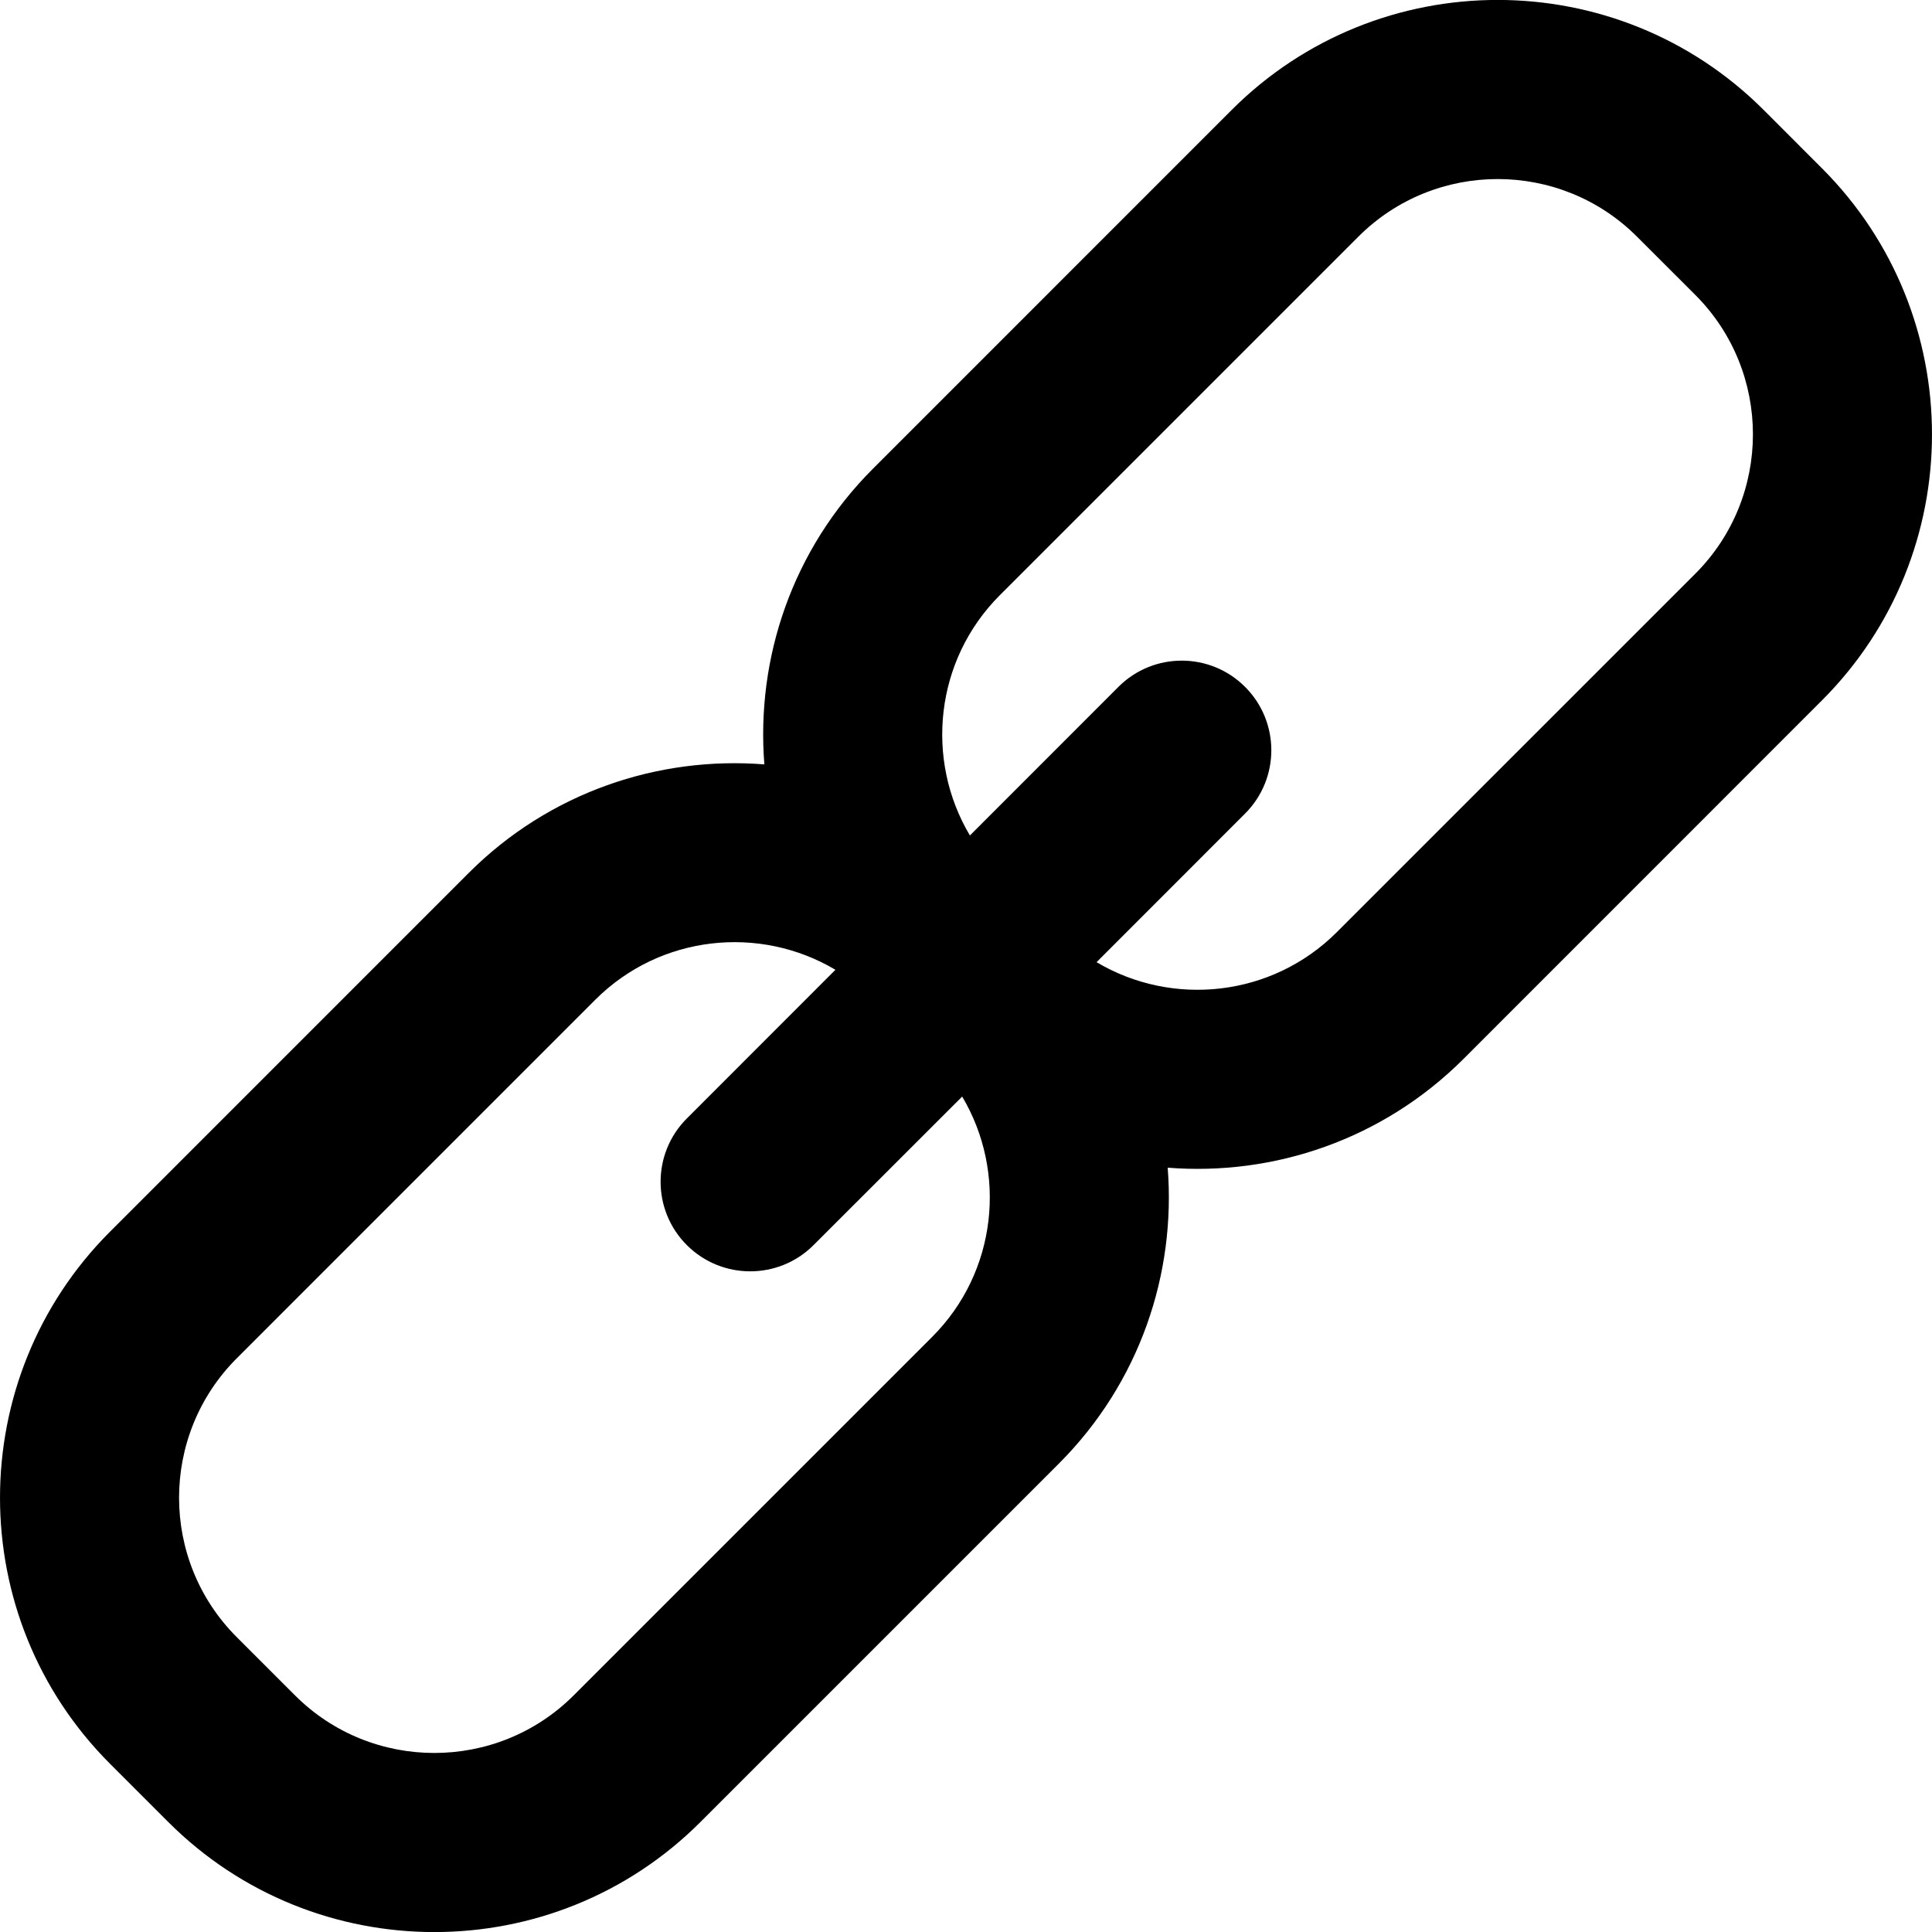
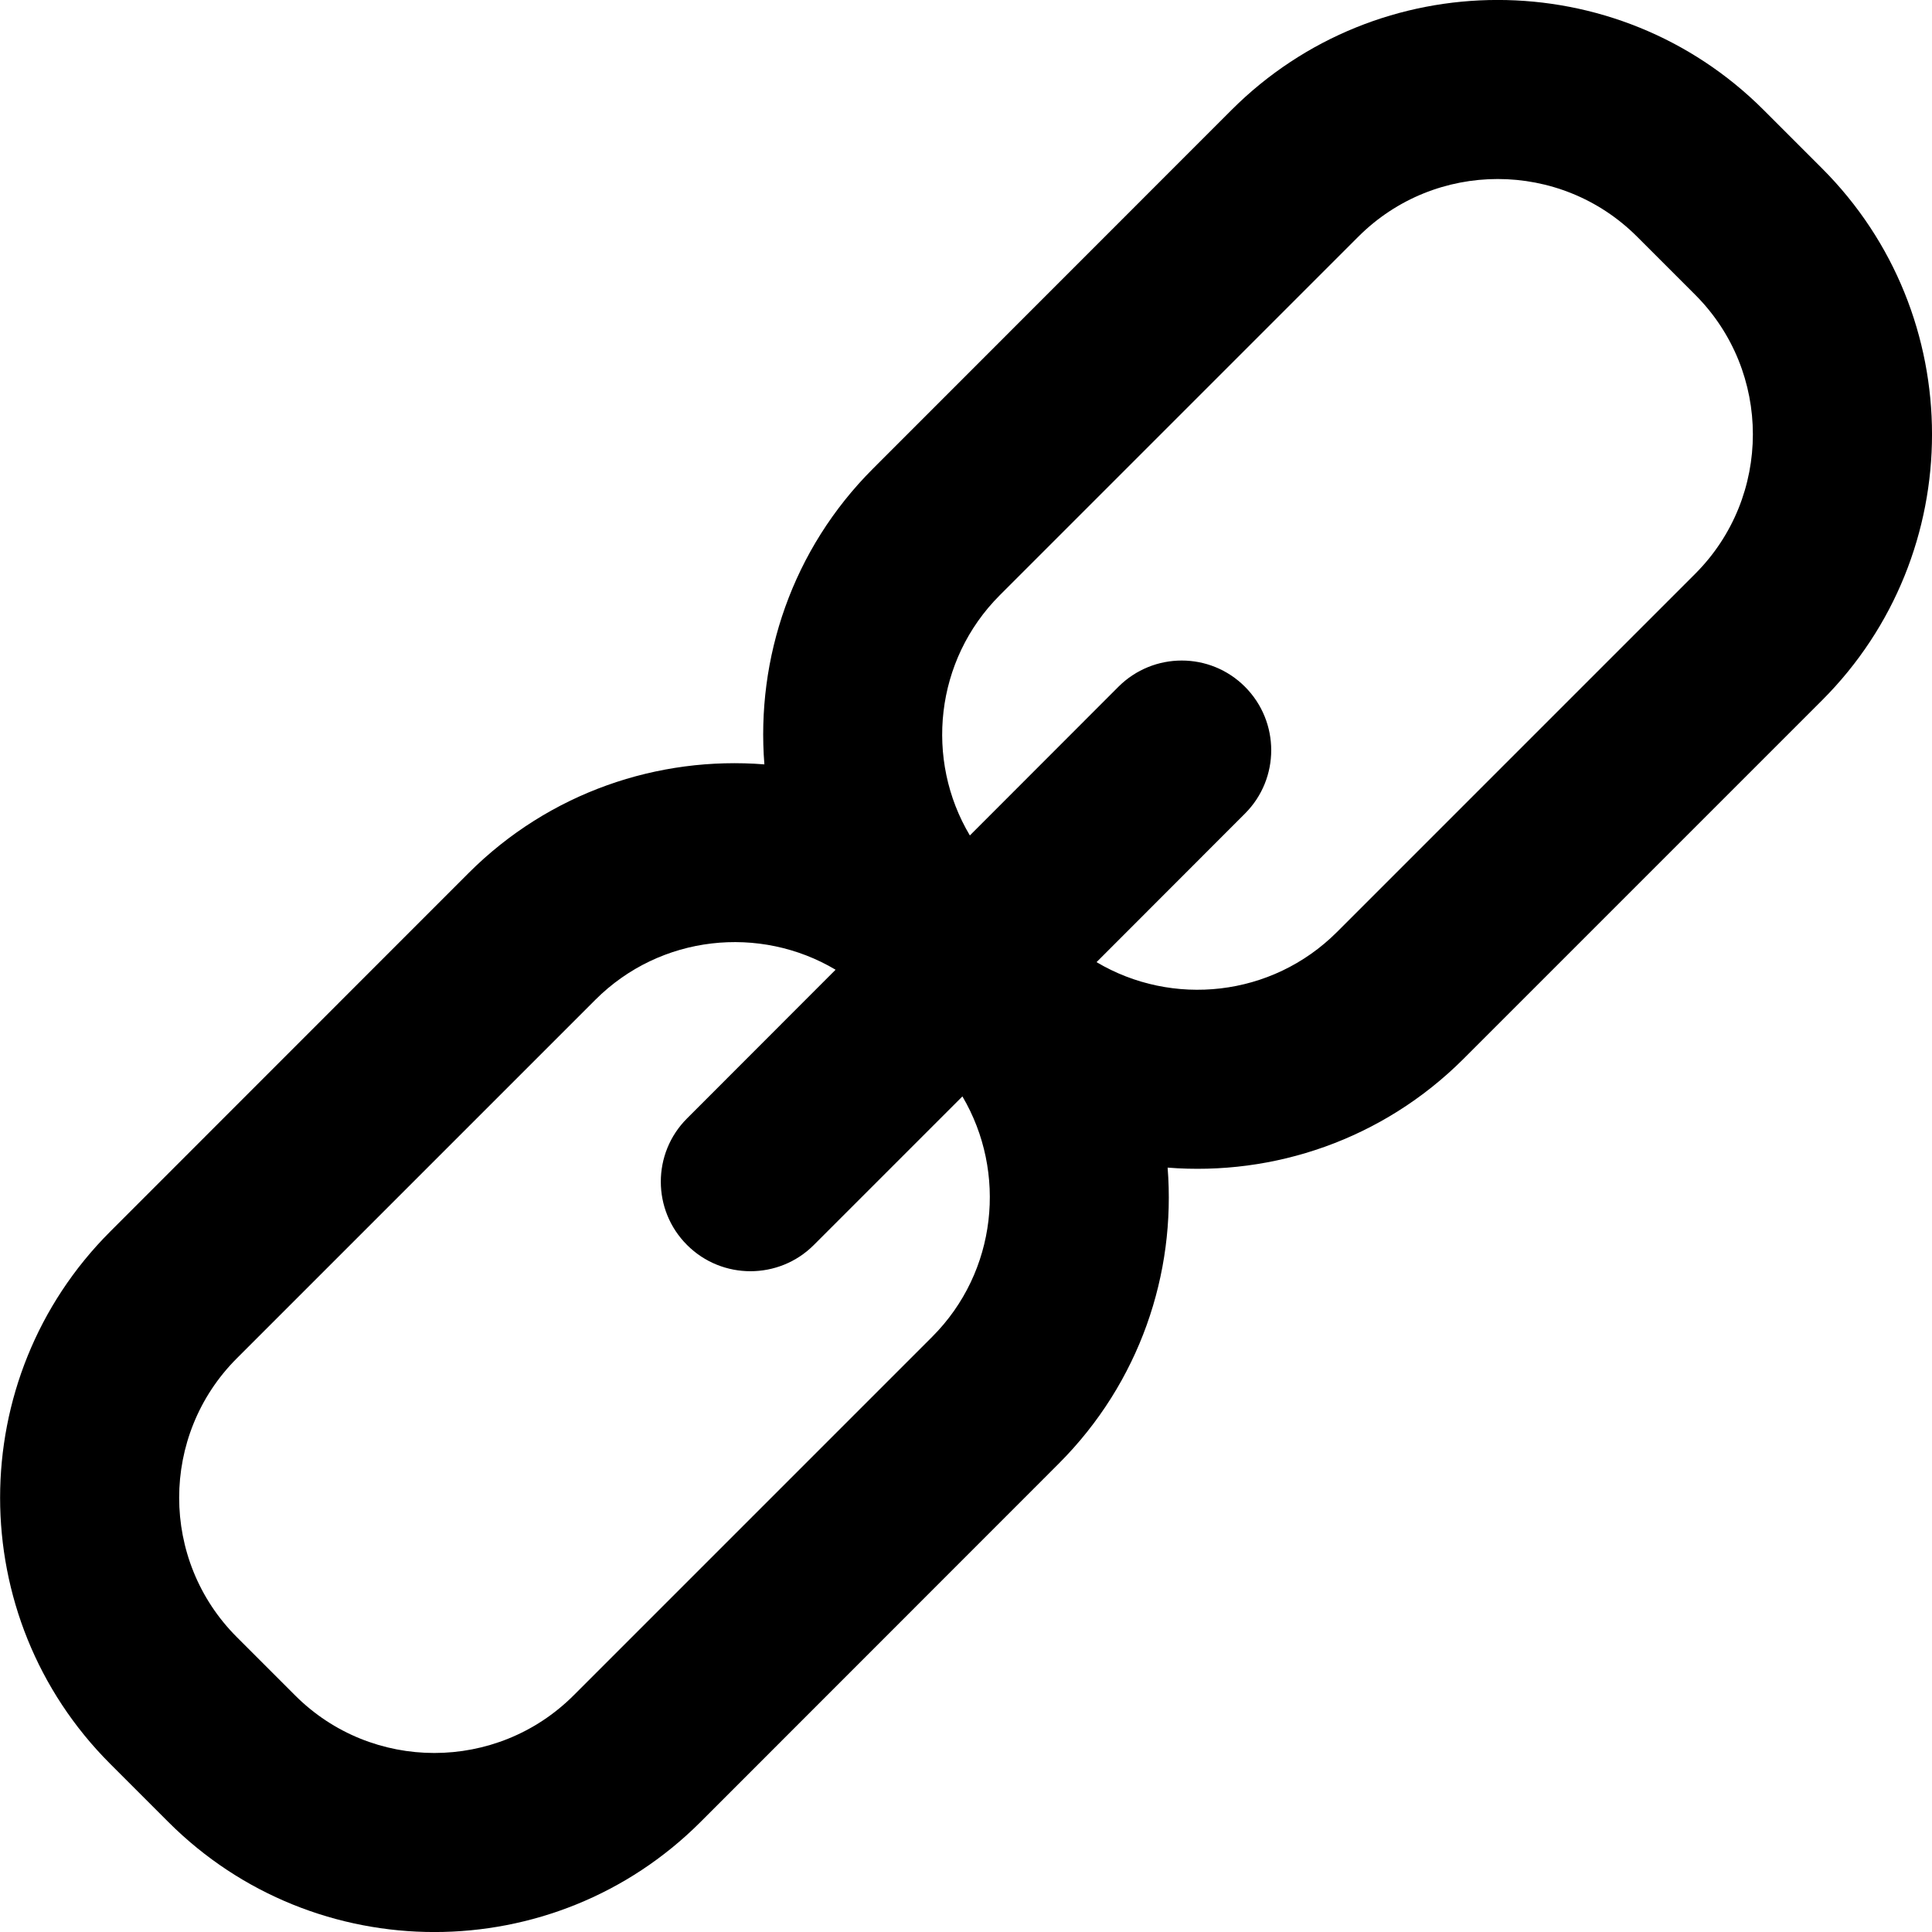
- <svg xmlns="http://www.w3.org/2000/svg" version="1.1" x="0px" y="0px" width="48px" height="48px" viewBox="0 0 48 48" style="enable-background:new 0 0 48 48;" xml:space="preserve">
-   <g id="URI">
-     <path id="_x3C_Compound_Path_x3E__1_" d="M36.36,26.309l8.907-8.909c3.644-3.645,3.644-9.575-0.002-13.22   l-1.446-1.447c-3.646-3.646-9.574-3.646-13.22,0l-8.906,8.907c-2.012,2.01-2.911,4.716-2.703,7.351   c-2.634-0.208-5.341,0.691-7.35,2.702L2.734,30.6c-3.645,3.646-3.645,9.576,0,13.221l1.447,1.447c3.645,3.645,9.576,3.645,13.221,0   l8.906-8.906c2.01-2.012,2.91-4.718,2.703-7.351C31.644,29.219,34.349,28.317,36.36,26.309z M23.16,33.214l-8.907,8.907   c-1.909,1.908-5.016,1.908-6.924,0l-1.448-1.448c-1.91-1.91-1.909-5.016,0-6.925l8.907-8.908c1.617-1.617,4.089-1.864,5.968-0.746   l-3.691,3.693c-0.87,0.869-0.87,2.279,0,3.148c0.869,0.868,2.279,0.868,3.147,0l3.693-3.691   C25.023,29.124,24.776,31.598,23.16,33.214z M27.244,23.905l3.69-3.692c0.869-0.869,0.869-2.278,0-3.147   c-0.868-0.87-2.278-0.87-3.147-0.001l-3.69,3.692c-1.12-1.88-0.872-4.353,0.743-5.969l8.907-8.907c1.909-1.91,5.016-1.91,6.925,0   l1.448,1.447c1.908,1.909,1.908,5.016,0,6.925l-8.907,8.906C31.596,24.776,29.122,25.022,27.244,23.905z" />
-   </g>
+ <svg xmlns="http://www.w3.org/2000/svg" version="1.1" id="uri" x="0px" y="0px" viewBox="17 17 14 14" enable-background="new 17 17 14 14" xml:space="preserve">
+   <path id="_x3C_Compound_Path_x3E__1_" d="M27.605,24.673l2.598-2.598c1.063-1.063,1.063-2.793-0.001-3.856l-0.422-0.422  c-1.063-1.063-2.792-1.063-3.856,0l-2.597,2.598c-0.587,0.586-0.849,1.376-0.788,2.144c-0.768-0.061-1.558,0.202-2.144,0.788  l-2.597,2.598c-1.063,1.063-1.063,2.793,0,3.856l0.422,0.422c1.063,1.063,2.793,1.063,3.856,0l2.597-2.598  c0.586-0.587,0.849-1.376,0.788-2.144C26.229,25.522,27.018,25.259,27.605,24.673z M23.755,26.687l-2.598,2.598  c-0.557,0.557-1.463,0.557-2.019,0l-0.422-0.422c-0.557-0.557-0.557-1.463,0-2.02l2.598-2.598c0.472-0.472,1.193-0.544,1.741-0.218  l-1.076,1.077c-0.254,0.253-0.254,0.665,0,0.918c0.253,0.253,0.665,0.253,0.918,0l1.077-1.077  C24.298,25.494,24.226,26.216,23.755,26.687z M24.946,23.972l1.076-1.077c0.253-0.253,0.253-0.664,0-0.918  c-0.253-0.254-0.664-0.254-0.918,0l-1.076,1.077c-0.327-0.548-0.254-1.27,0.217-1.741l2.598-2.598c0.557-0.557,1.463-0.557,2.02,0  l0.422,0.422c0.556,0.557,0.556,1.463,0,2.02l-2.598,2.598C26.215,24.226,25.494,24.298,24.946,23.972z" />
</svg>
